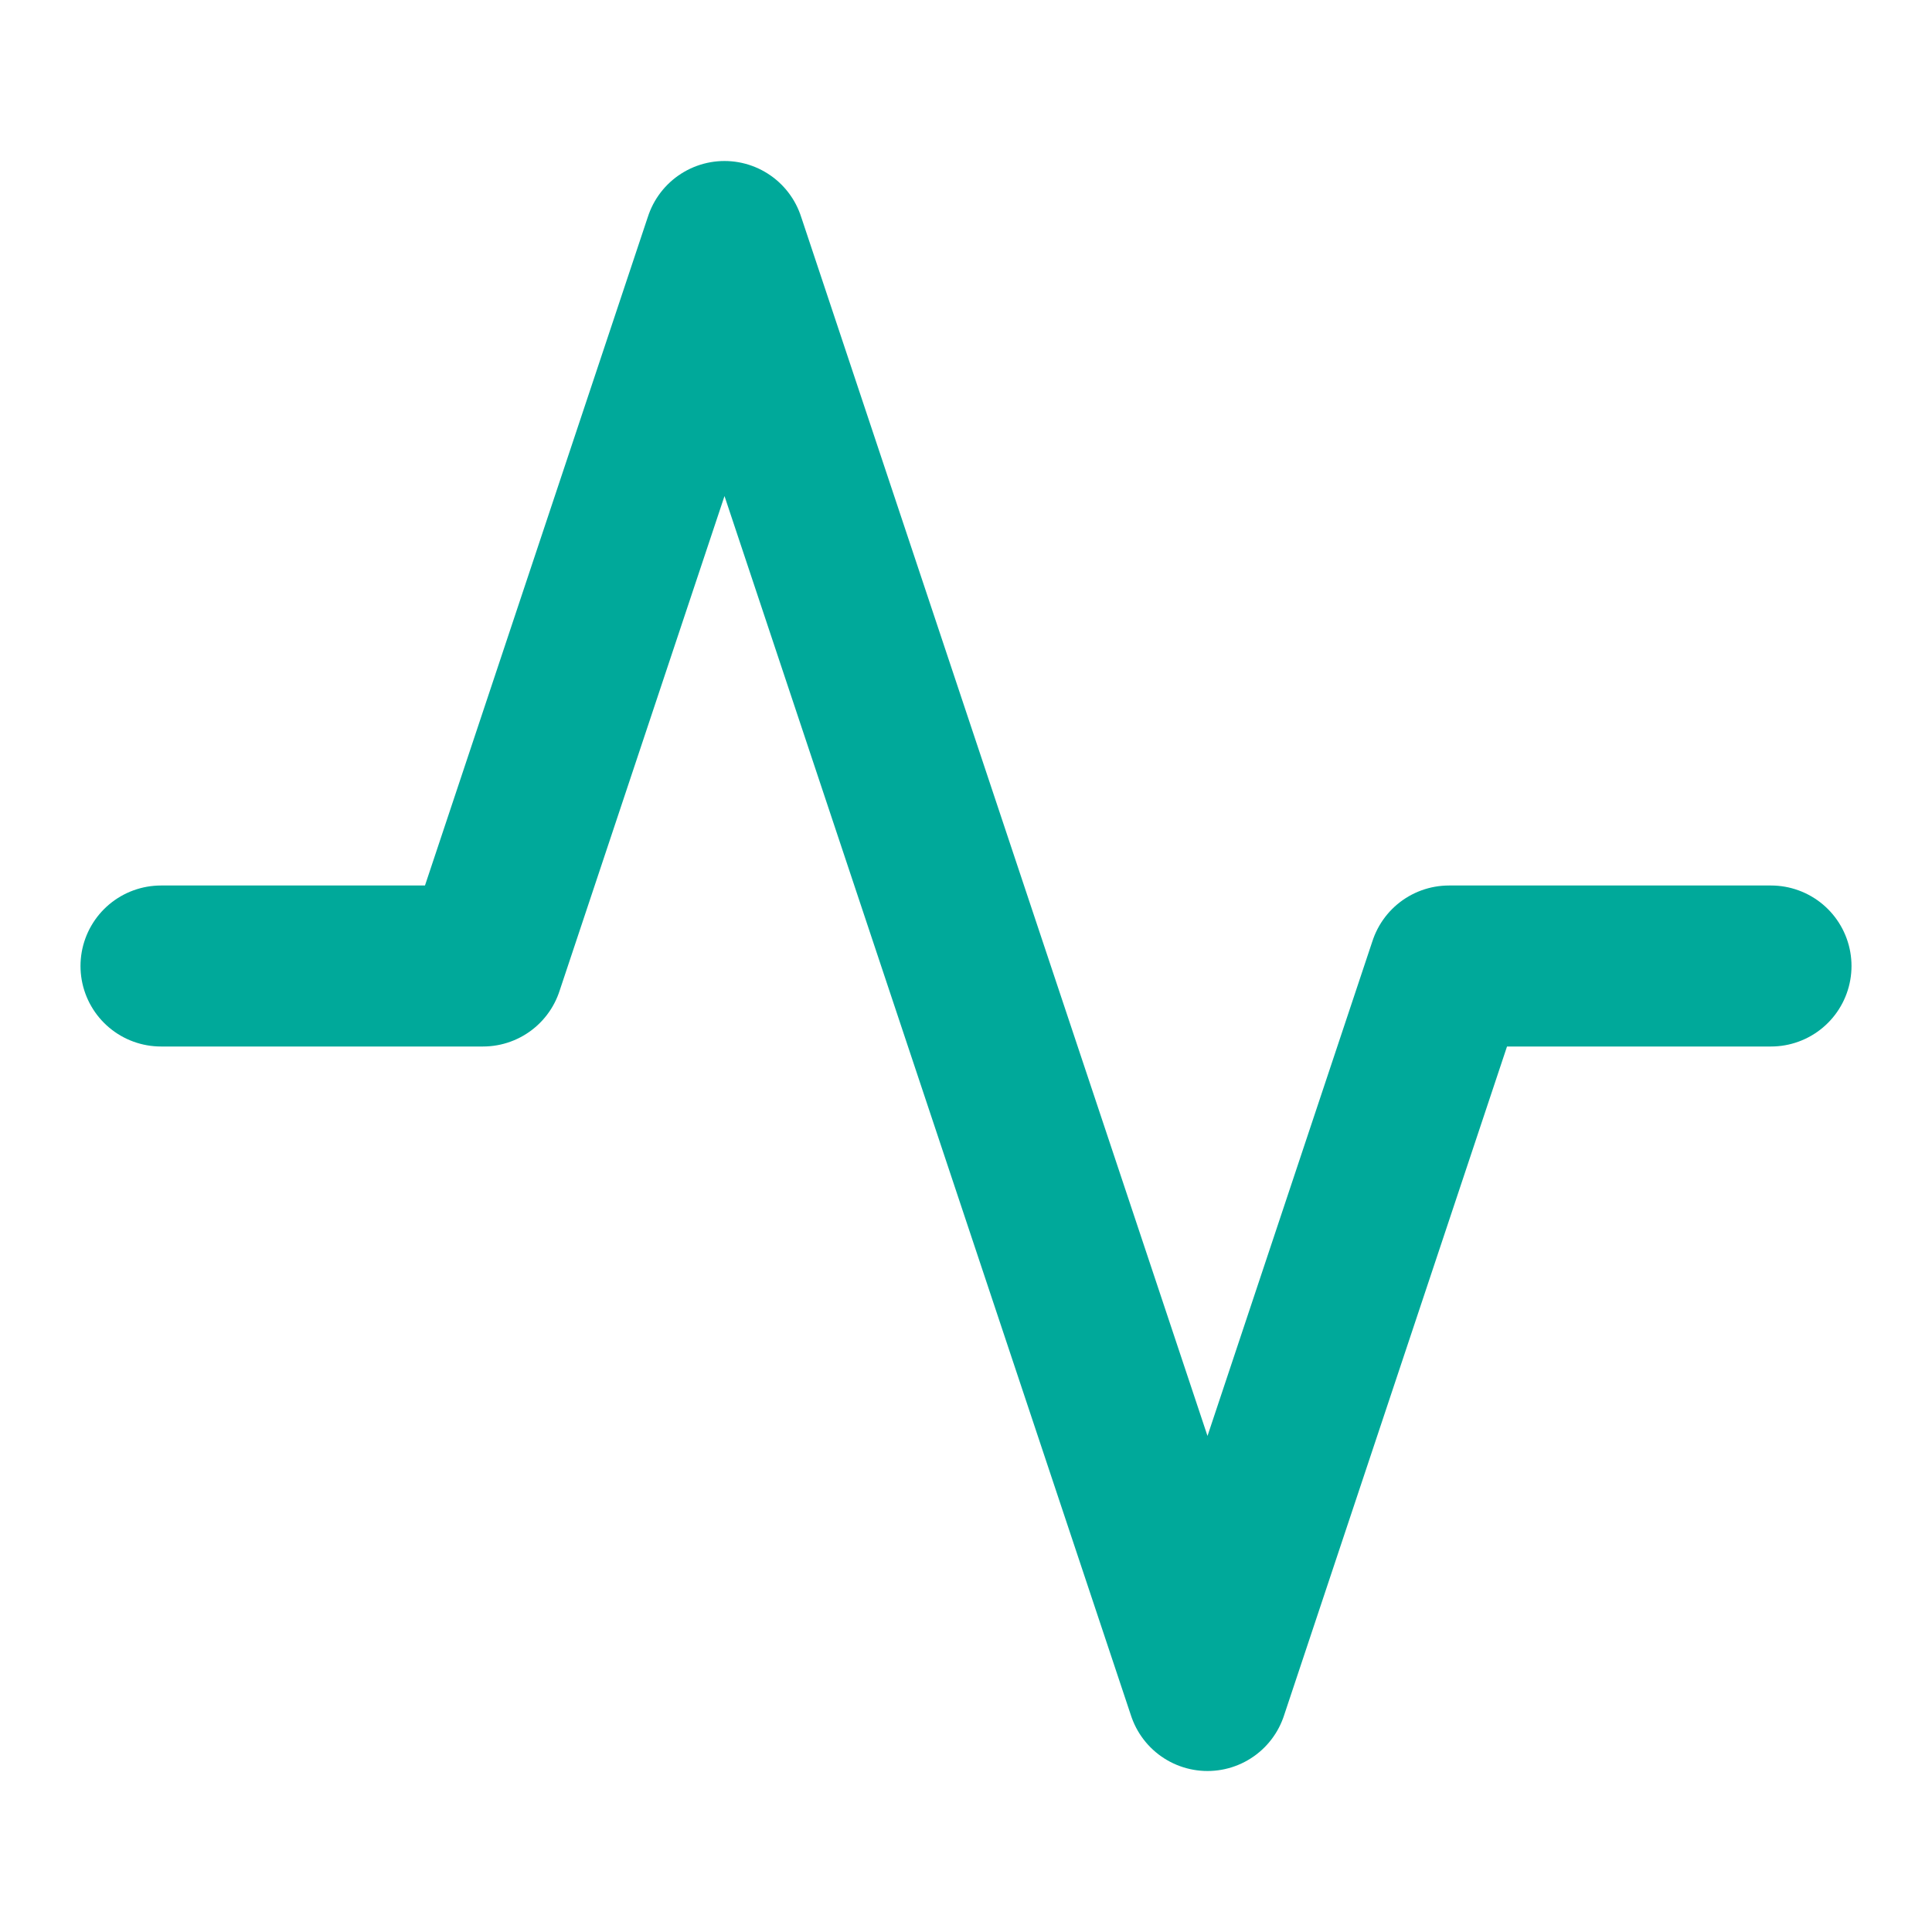
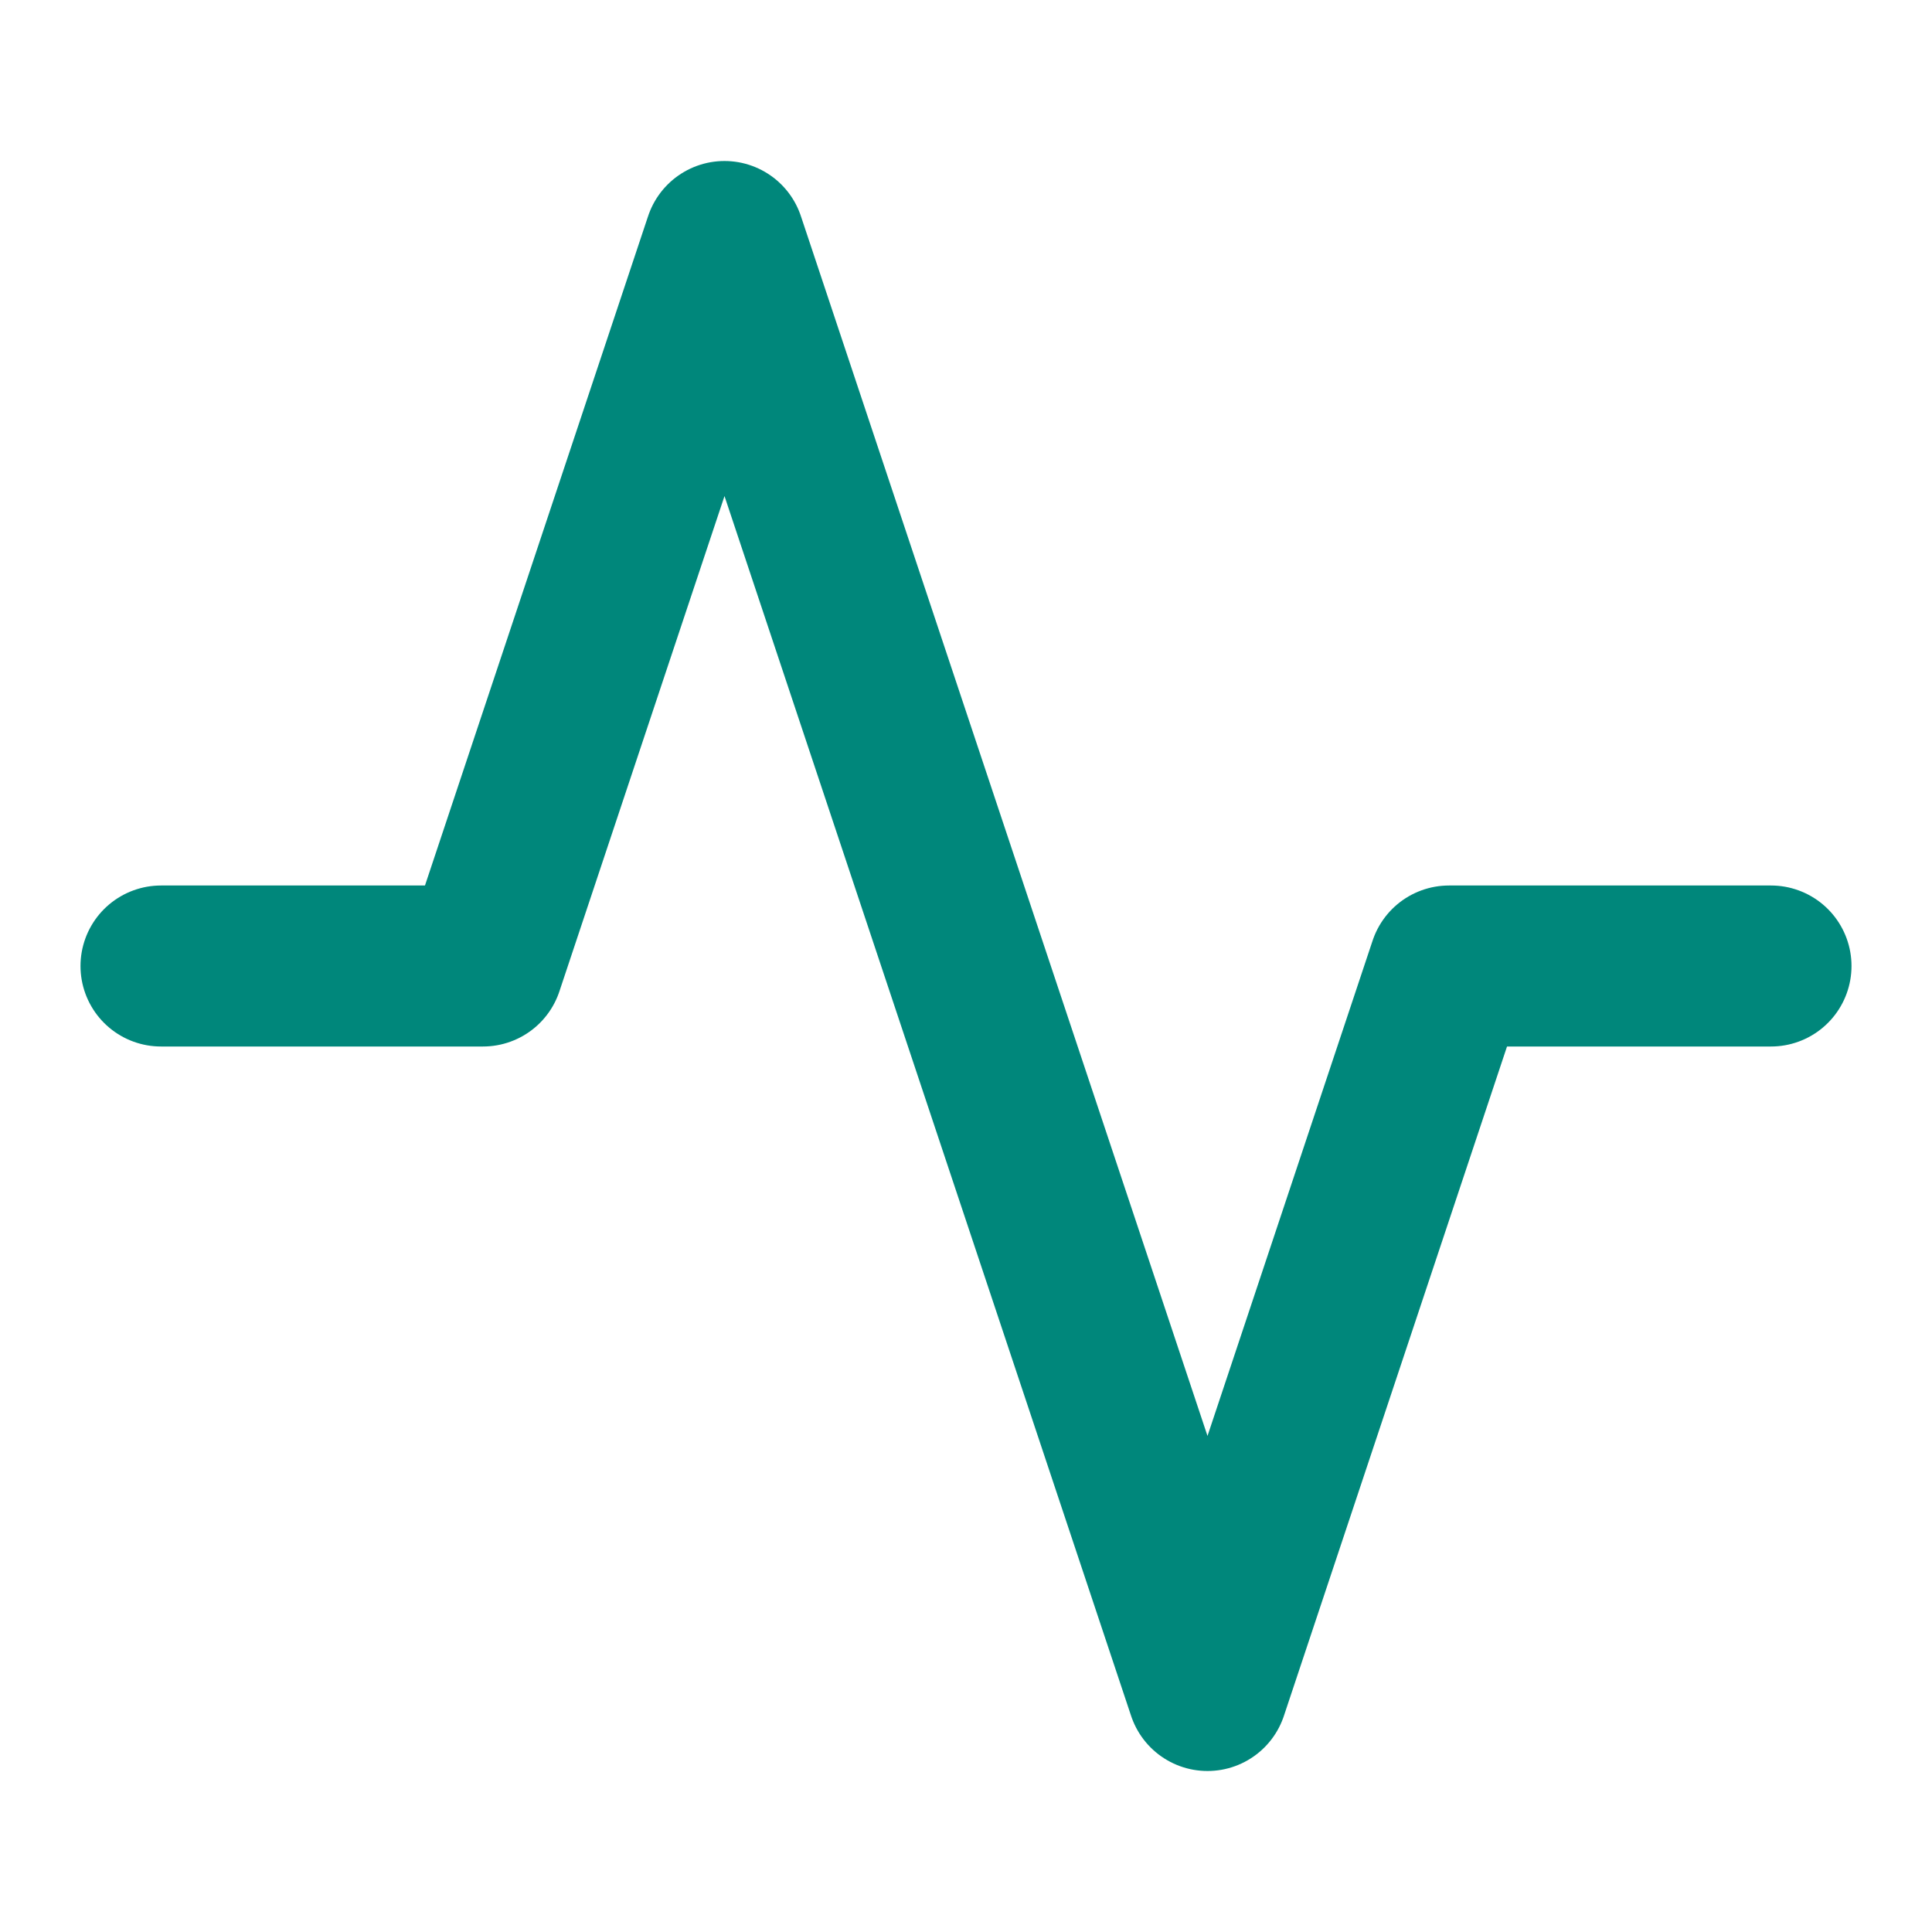
- <svg xmlns="http://www.w3.org/2000/svg" viewBox="0 0 24 24" fill="none" stroke="#00a99a" stroke-width="2" stroke-linecap="round" stroke-linejoin="round">
+ <svg xmlns="http://www.w3.org/2000/svg" viewBox="0 0 24 24" fill="none" stroke="#00877b" stroke-width="2" stroke-linecap="round" stroke-linejoin="round">
  <path d="M22 12h-4l-3 9L9 3l-3 9H2" />
</svg>
